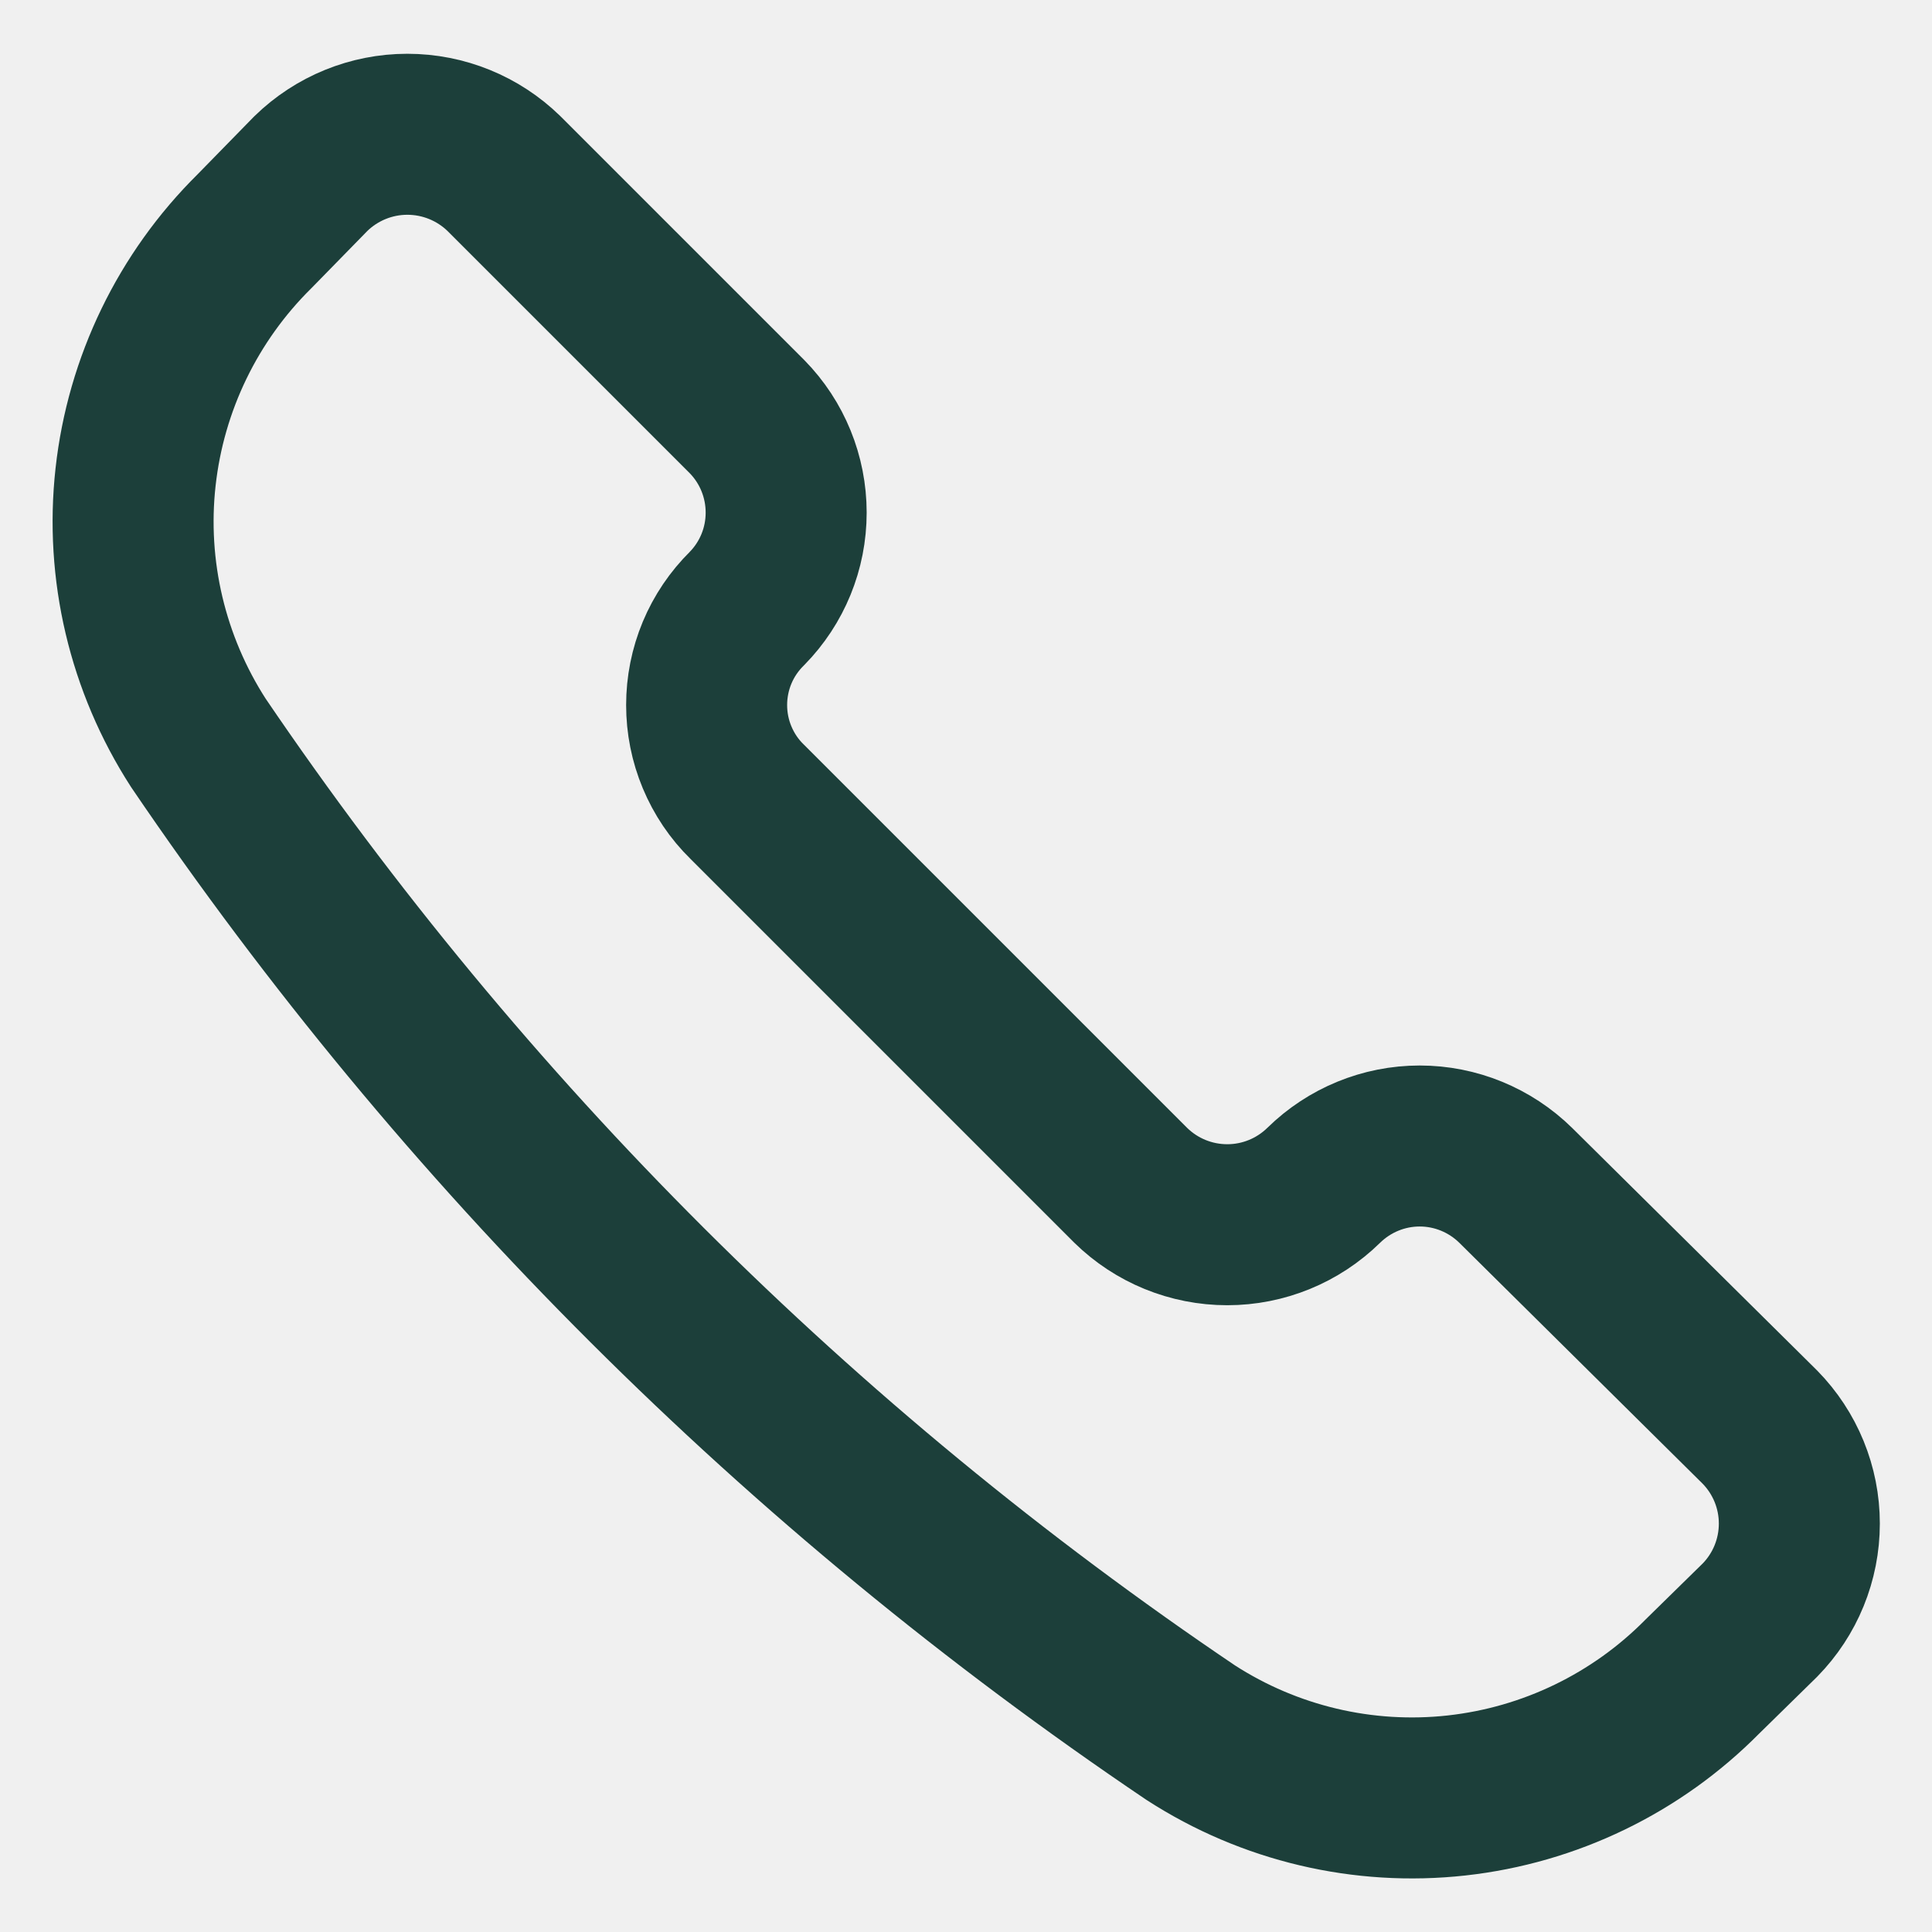
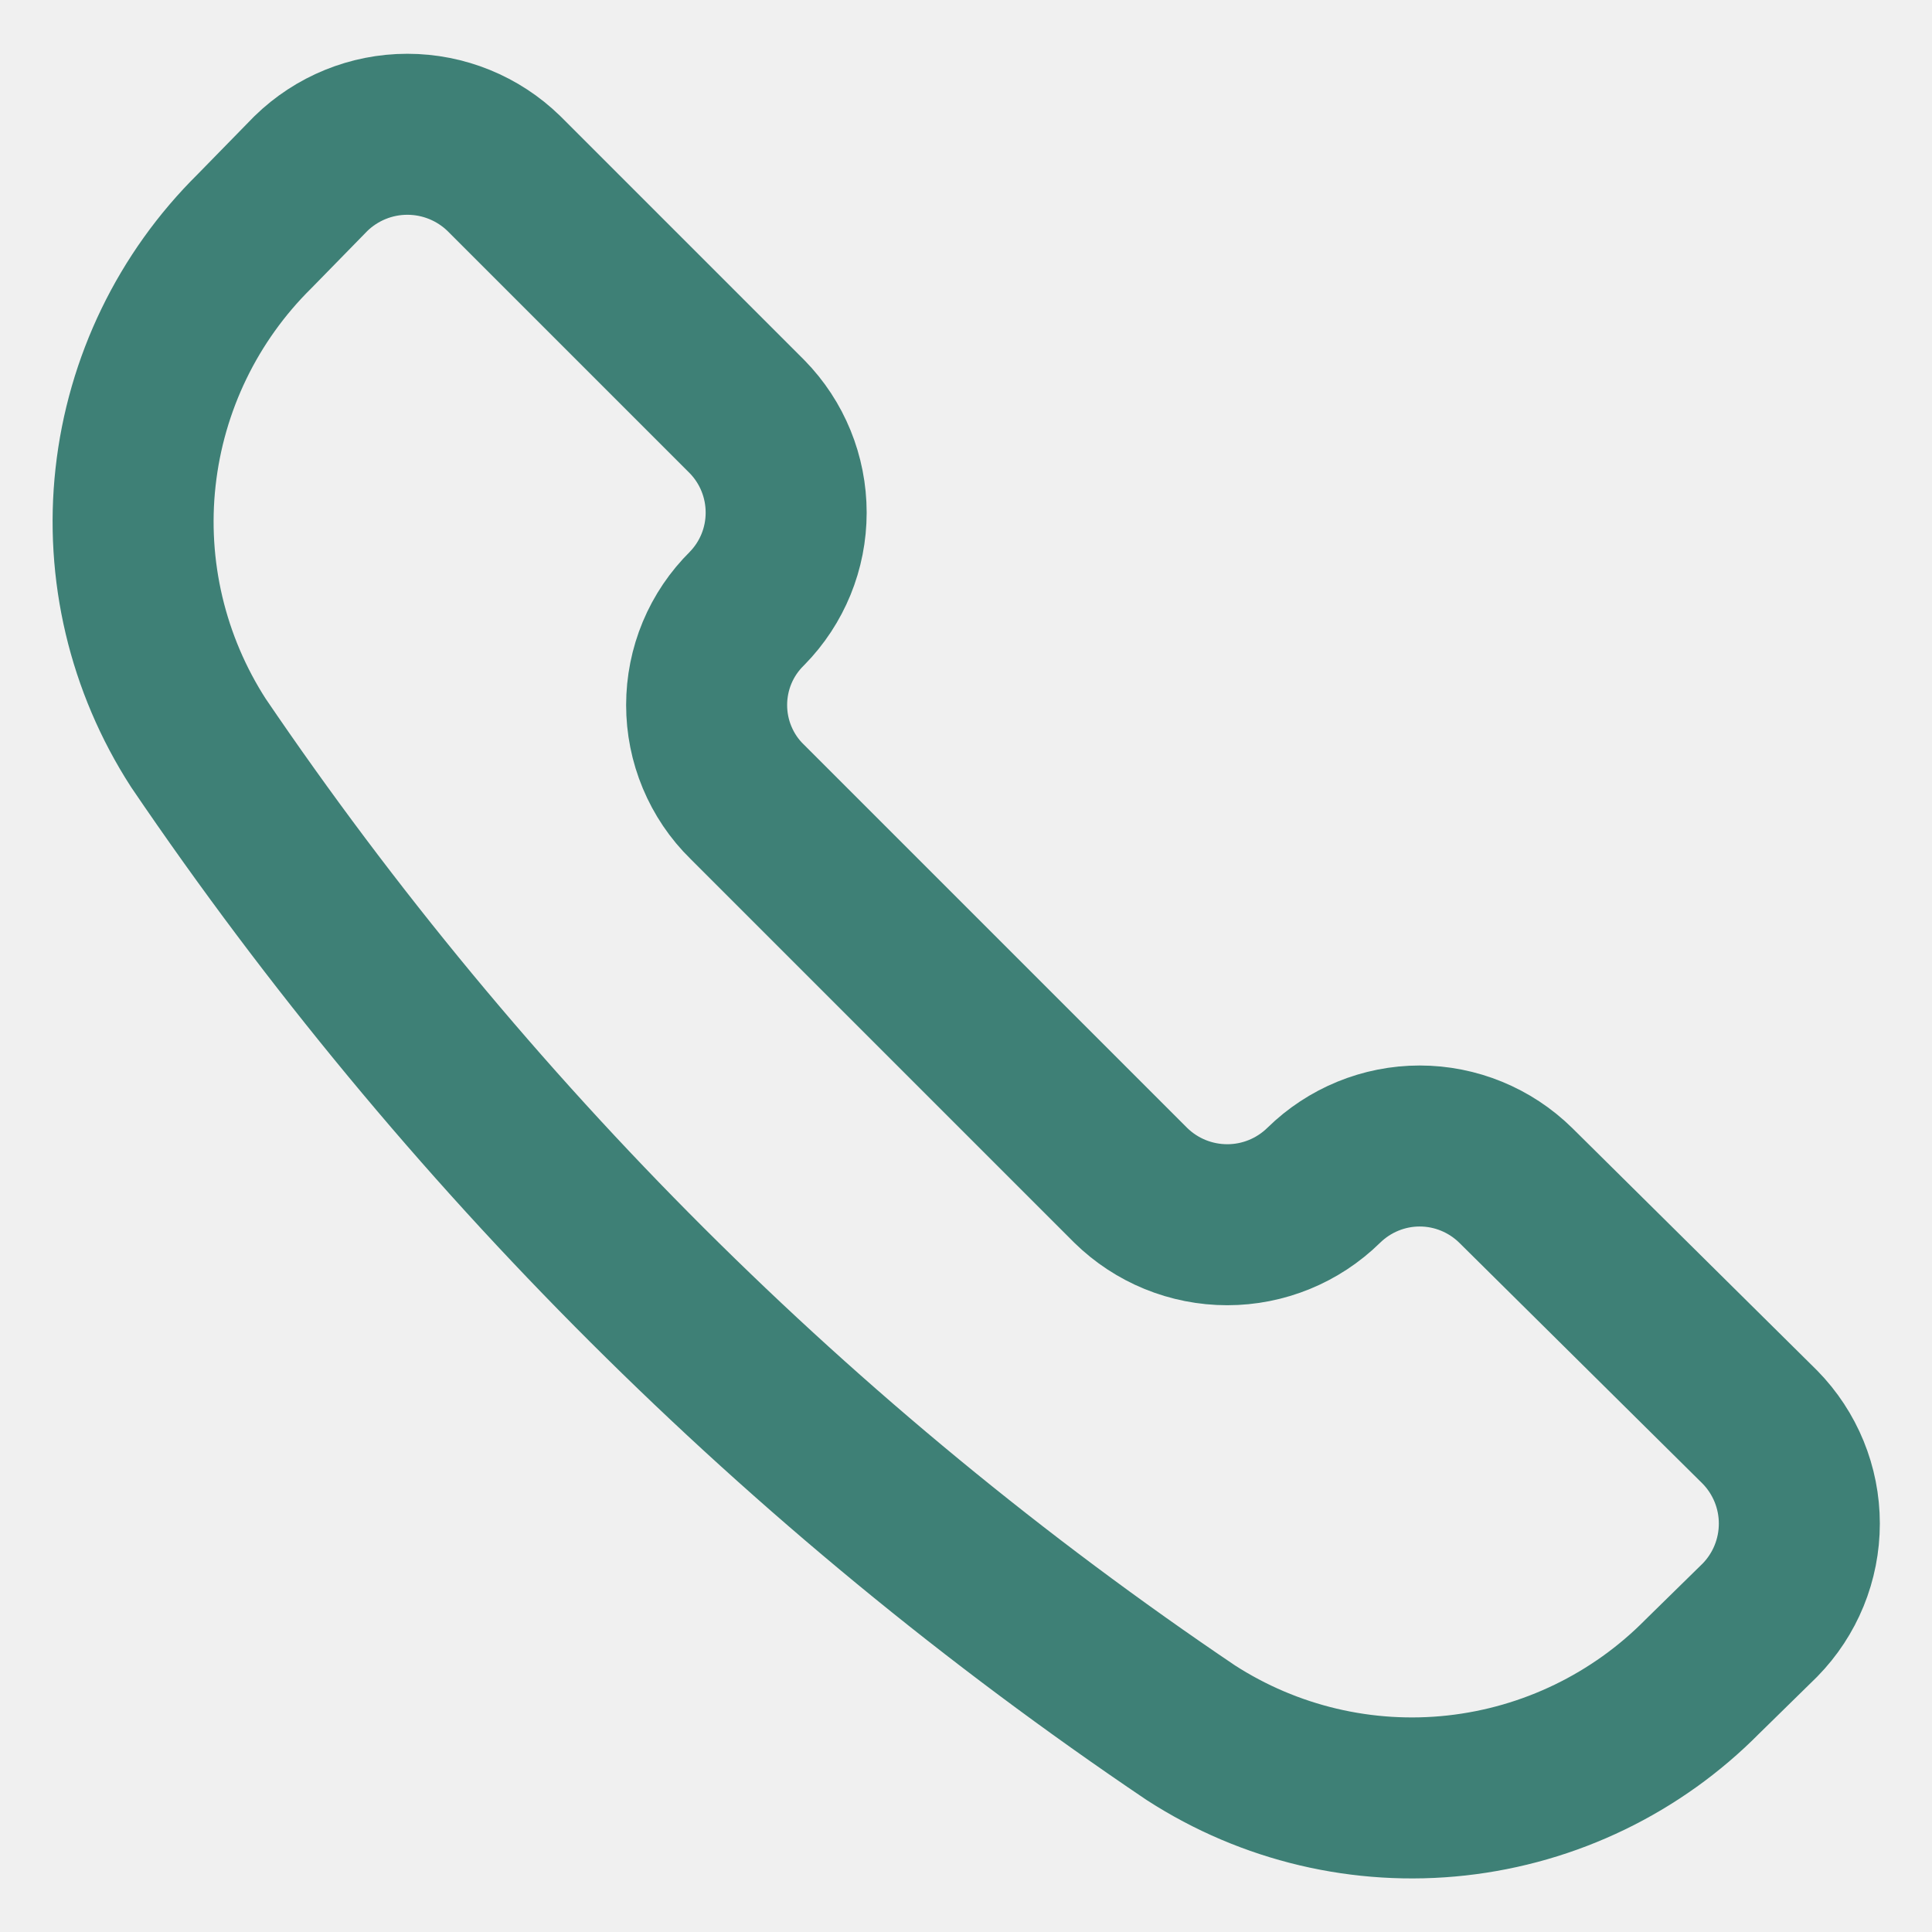
<svg xmlns="http://www.w3.org/2000/svg" width="12" height="12" viewBox="0 0 12 12" fill="none">
  <g clip-path="url(#clip0_1840_1183)">
-     <path d="M7.396 10.762C7.885 11.078 8.468 11.216 9.047 11.152C9.626 11.088 10.165 10.827 10.574 10.413L10.931 10.063C11.088 9.903 11.176 9.688 11.176 9.463C11.176 9.239 11.088 9.024 10.931 8.864L9.414 7.362C9.255 7.206 9.041 7.118 8.818 7.118C8.595 7.118 8.381 7.206 8.222 7.362C8.062 7.519 7.847 7.607 7.623 7.607C7.398 7.607 7.183 7.519 7.023 7.362L4.64 4.979C4.56 4.901 4.497 4.807 4.454 4.704C4.411 4.601 4.389 4.491 4.389 4.379C4.389 4.268 4.411 4.157 4.454 4.054C4.497 3.951 4.56 3.858 4.64 3.779C4.796 3.62 4.883 3.407 4.883 3.184C4.883 2.961 4.796 2.747 4.64 2.588L3.13 1.078C2.97 0.922 2.755 0.834 2.53 0.834C2.306 0.834 2.091 0.922 1.931 1.078L1.581 1.436C1.167 1.845 0.906 2.384 0.842 2.963C0.778 3.541 0.916 4.124 1.232 4.614C2.876 7.037 4.968 9.124 7.396 10.762Z" stroke="#1C3F3A" stroke-linecap="round" stroke-linejoin="round" />
+     <path d="M7.396 10.762C7.885 11.078 8.468 11.216 9.047 11.152C9.626 11.088 10.165 10.827 10.574 10.413L10.931 10.063C11.088 9.903 11.176 9.688 11.176 9.463C11.176 9.239 11.088 9.024 10.931 8.864L9.414 7.362C9.255 7.206 9.041 7.118 8.818 7.118C8.595 7.118 8.381 7.206 8.222 7.362C8.062 7.519 7.847 7.607 7.623 7.607C7.398 7.607 7.183 7.519 7.023 7.362L4.64 4.979C4.56 4.901 4.497 4.807 4.454 4.704C4.411 4.601 4.389 4.491 4.389 4.379C4.389 4.268 4.411 4.157 4.454 4.054C4.497 3.951 4.56 3.858 4.64 3.779C4.796 3.62 4.883 3.407 4.883 3.184C4.883 2.961 4.796 2.747 4.64 2.588L3.13 1.078C2.97 0.922 2.755 0.834 2.53 0.834C2.306 0.834 2.091 0.922 1.931 1.078L1.581 1.436C1.167 1.845 0.906 2.384 0.842 2.963C0.778 3.541 0.916 4.124 1.232 4.614C2.876 7.037 4.968 9.124 7.396 10.762Z" stroke="#3E8076" stroke-linecap="round" stroke-linejoin="round" />
  </g>
  <defs>
    <clipPath id="clip0_1840_1183">
      <rect width="12" height="12" fill="white" transform="matrix(-1 0 0 1 12 0)" />
    </clipPath>
  </defs>
</svg>
